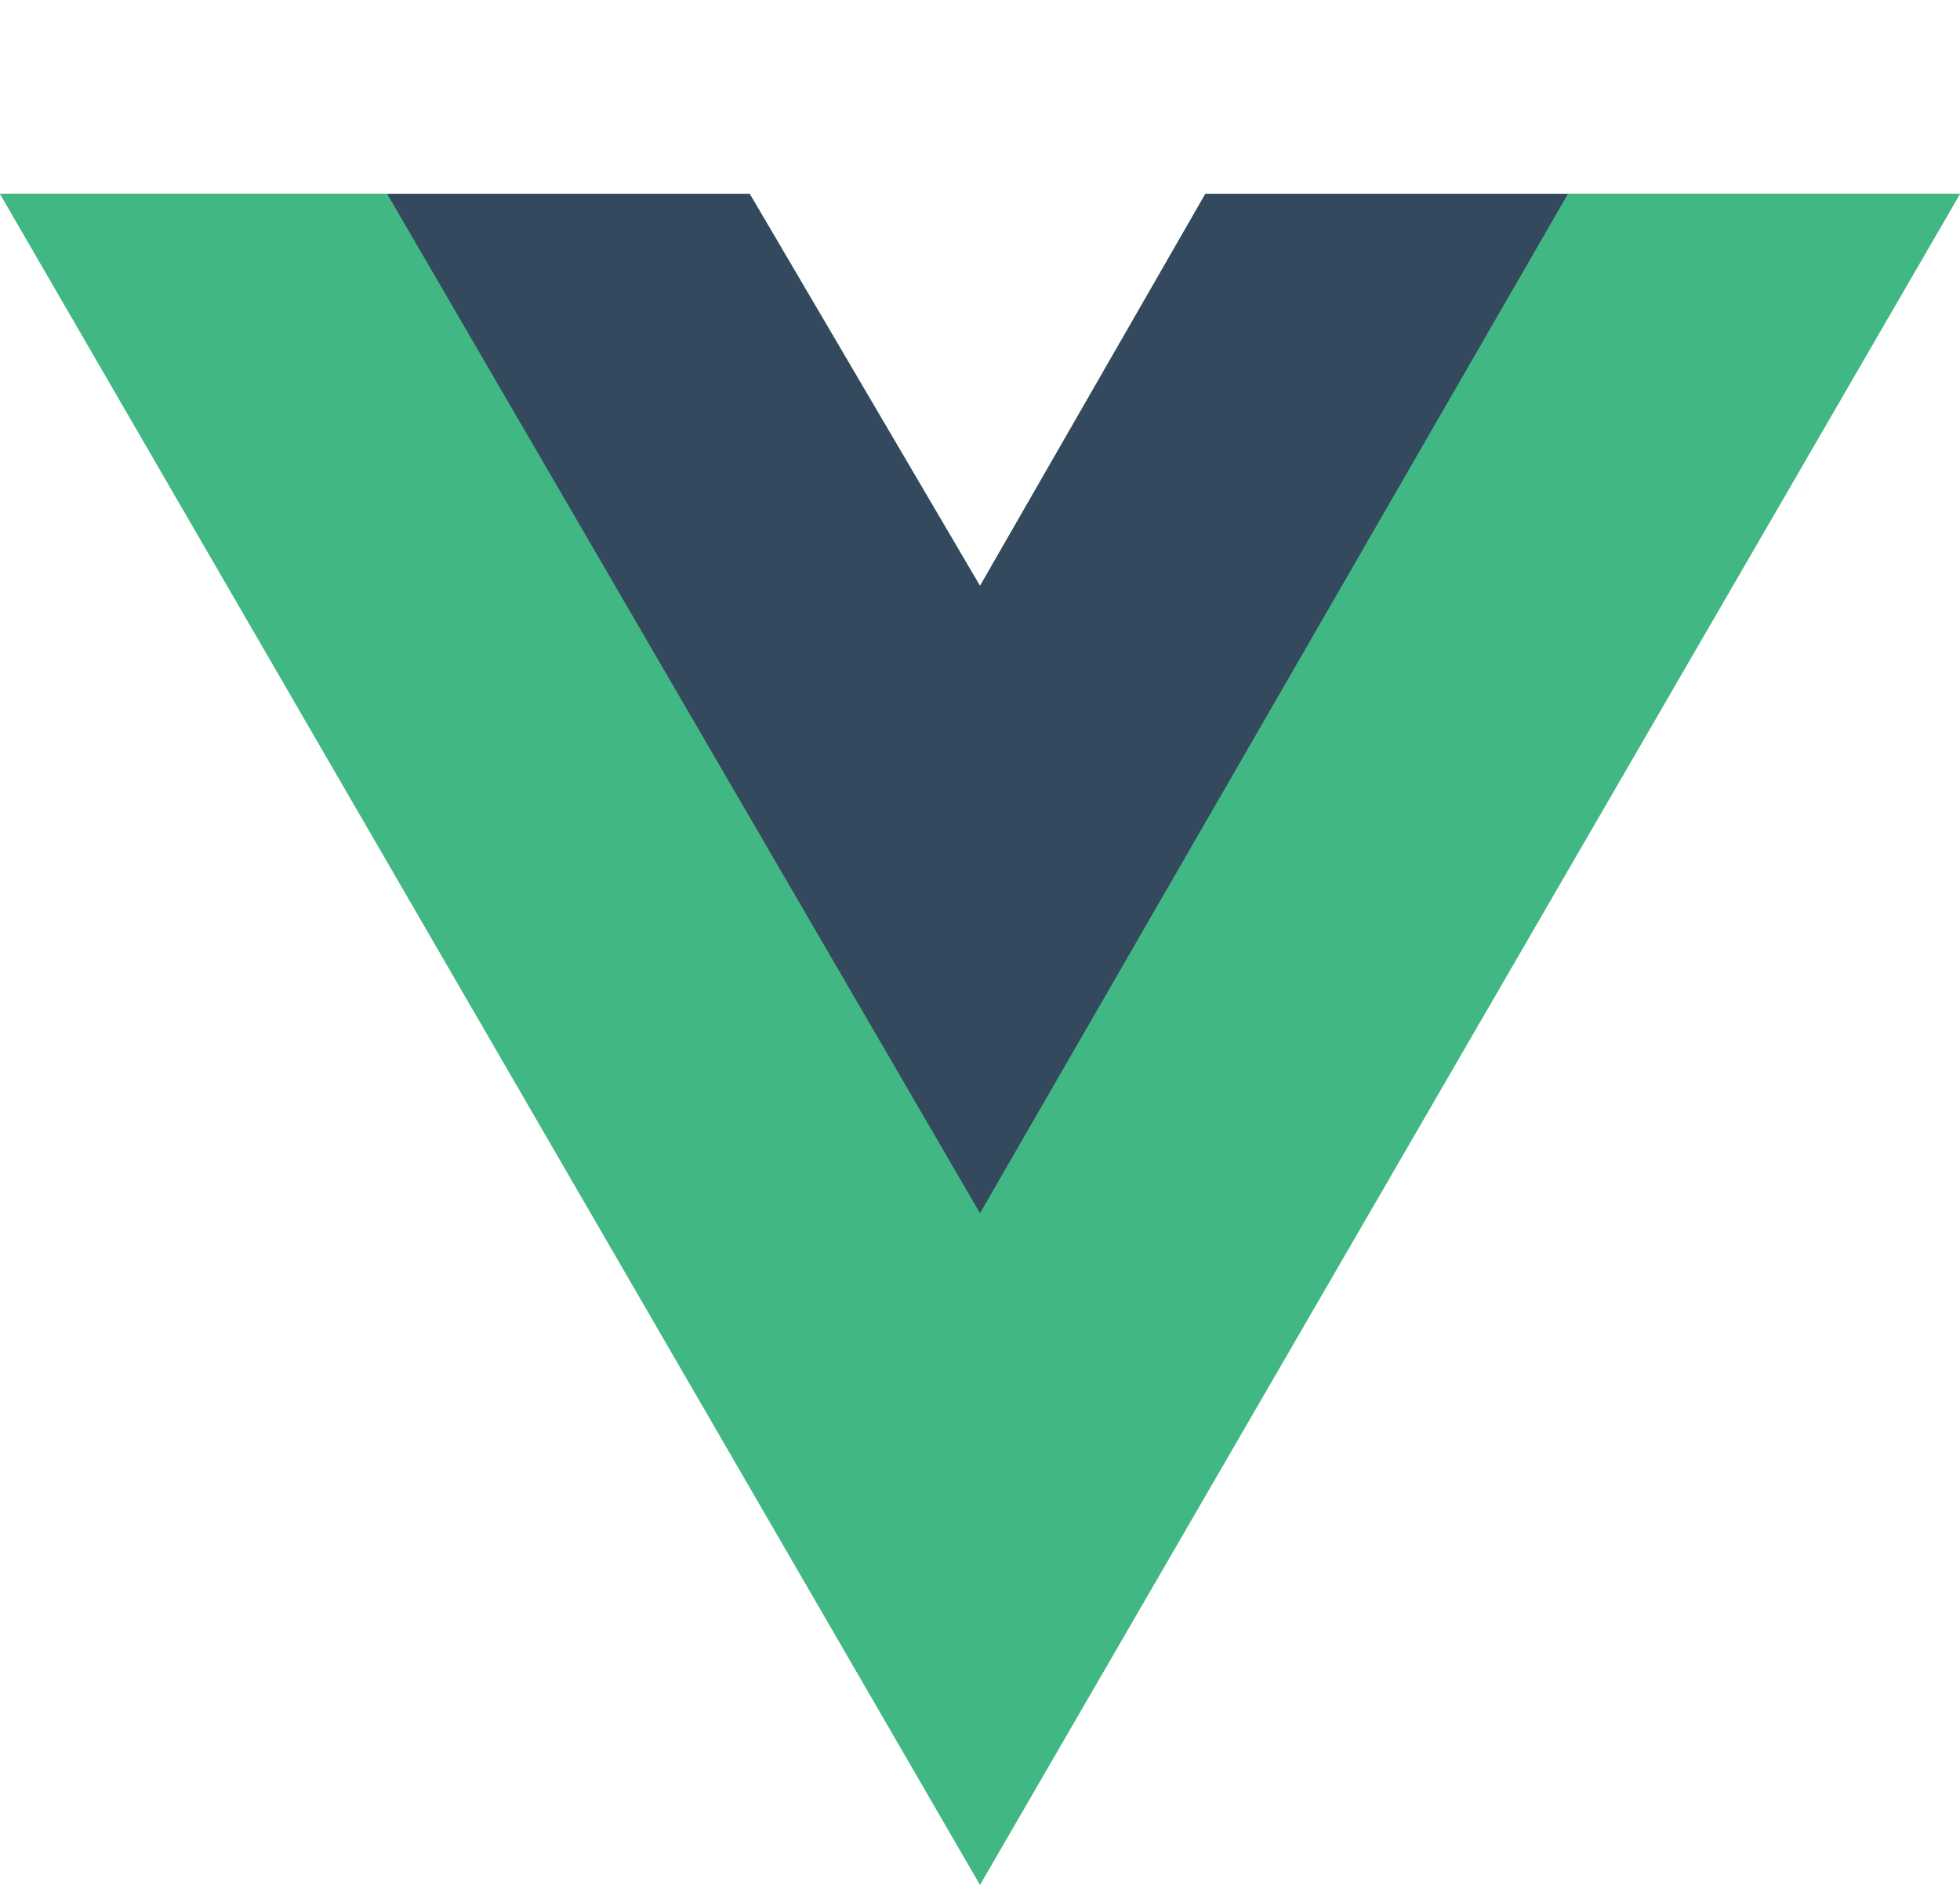
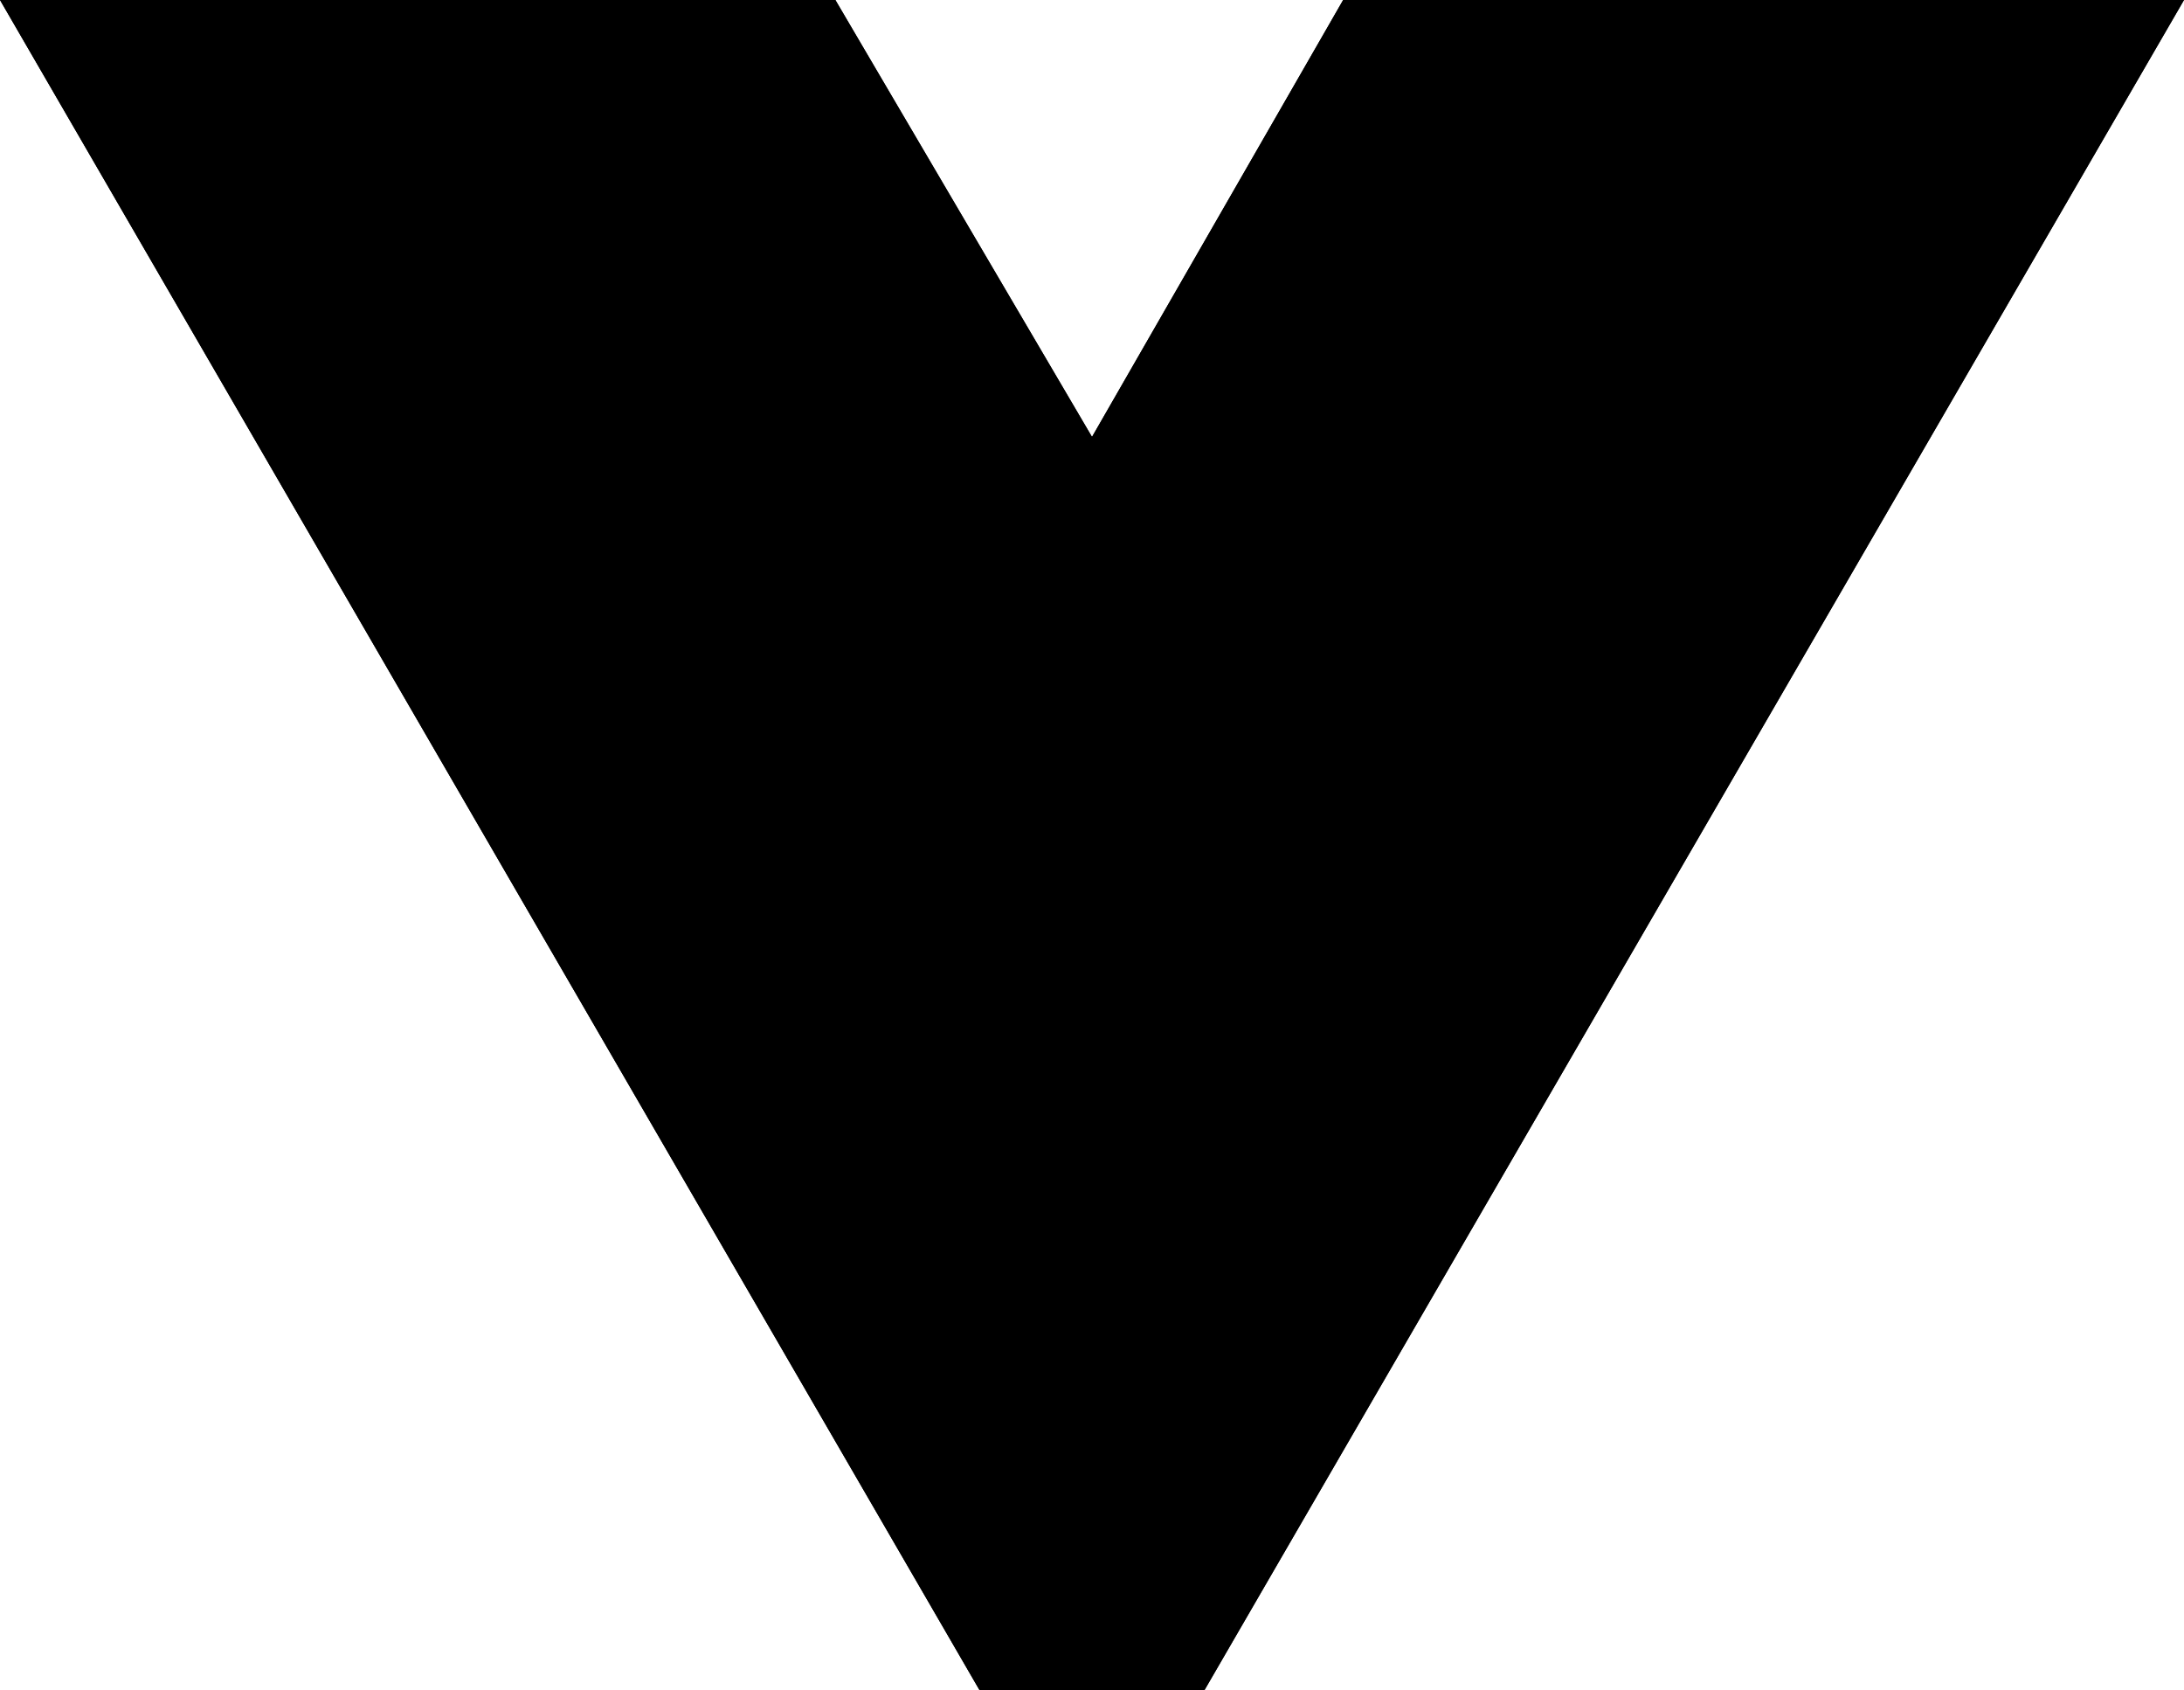
- <svg xmlns="http://www.w3.org/2000/svg" aria-hidden="true" role="img" class="iconify iconify--logos" width="37.07" height="36" preserveAspectRatio="xMidYMid meet" viewBox="0 0 256 198">
-   <path fill="#41B883" d="M204.8 0H256L128 220.8L0 0h97.92L128 51.2L157.44 0h47.36Z" />
-   <path fill="#41B883" d="m0 0l128 220.8L256 0h-51.2L128 132.48L50.56 0H0Z" />
-   <path fill="#35495E" d="M50.56 0L128 133.12L204.8 0h-47.36L128 51.2L97.92 0H50.56Z" />
+ <svg xmlns="http://www.w3.org/2000/svg" aria-hidden="true" class="iconify iconify--logos" data-slot="icon" viewBox="0 0 256 198" fill="currentColor">
+   <path d="M204.8 0H256L128 220.8 0 0h97.92L128 51.2 157.44 0z" />
+   <path d="m0 0 128 220.8L256 0h-51.2L128 132.48 50.56 0z" />
+   <path d="M50.56 0 128 133.12 204.8 0h-47.36L128 51.2 97.92 0z" />
</svg>
